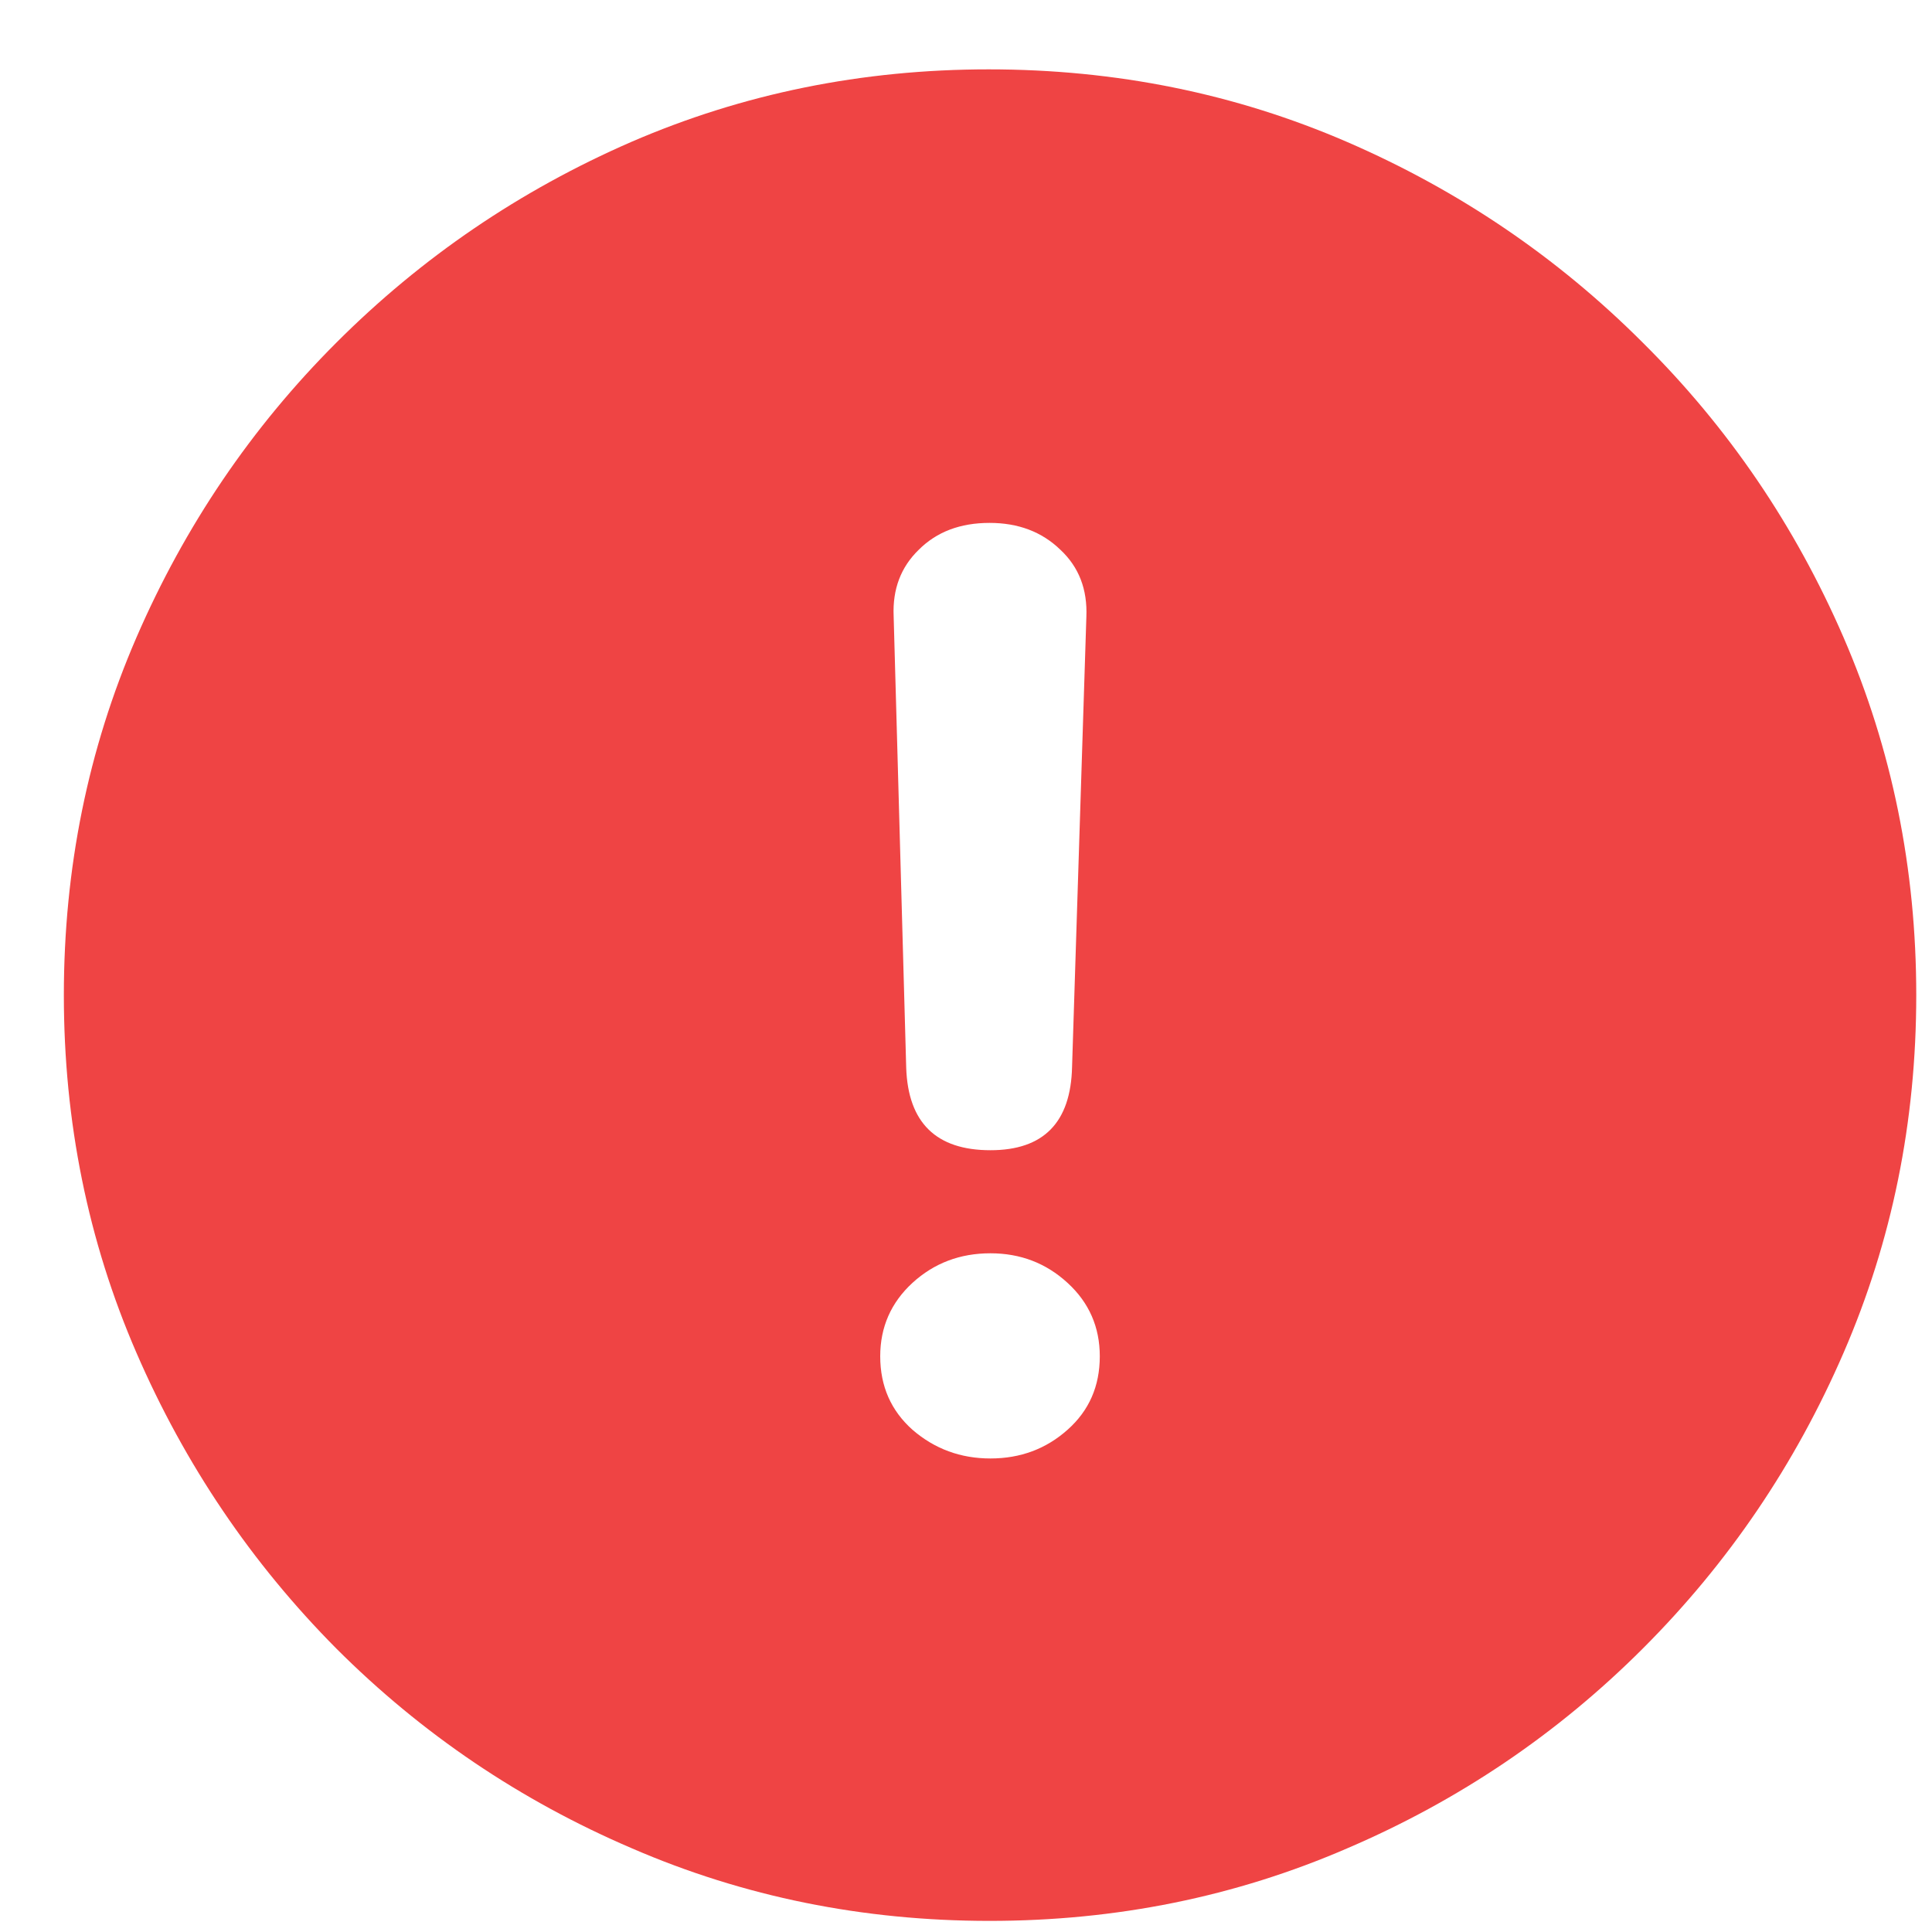
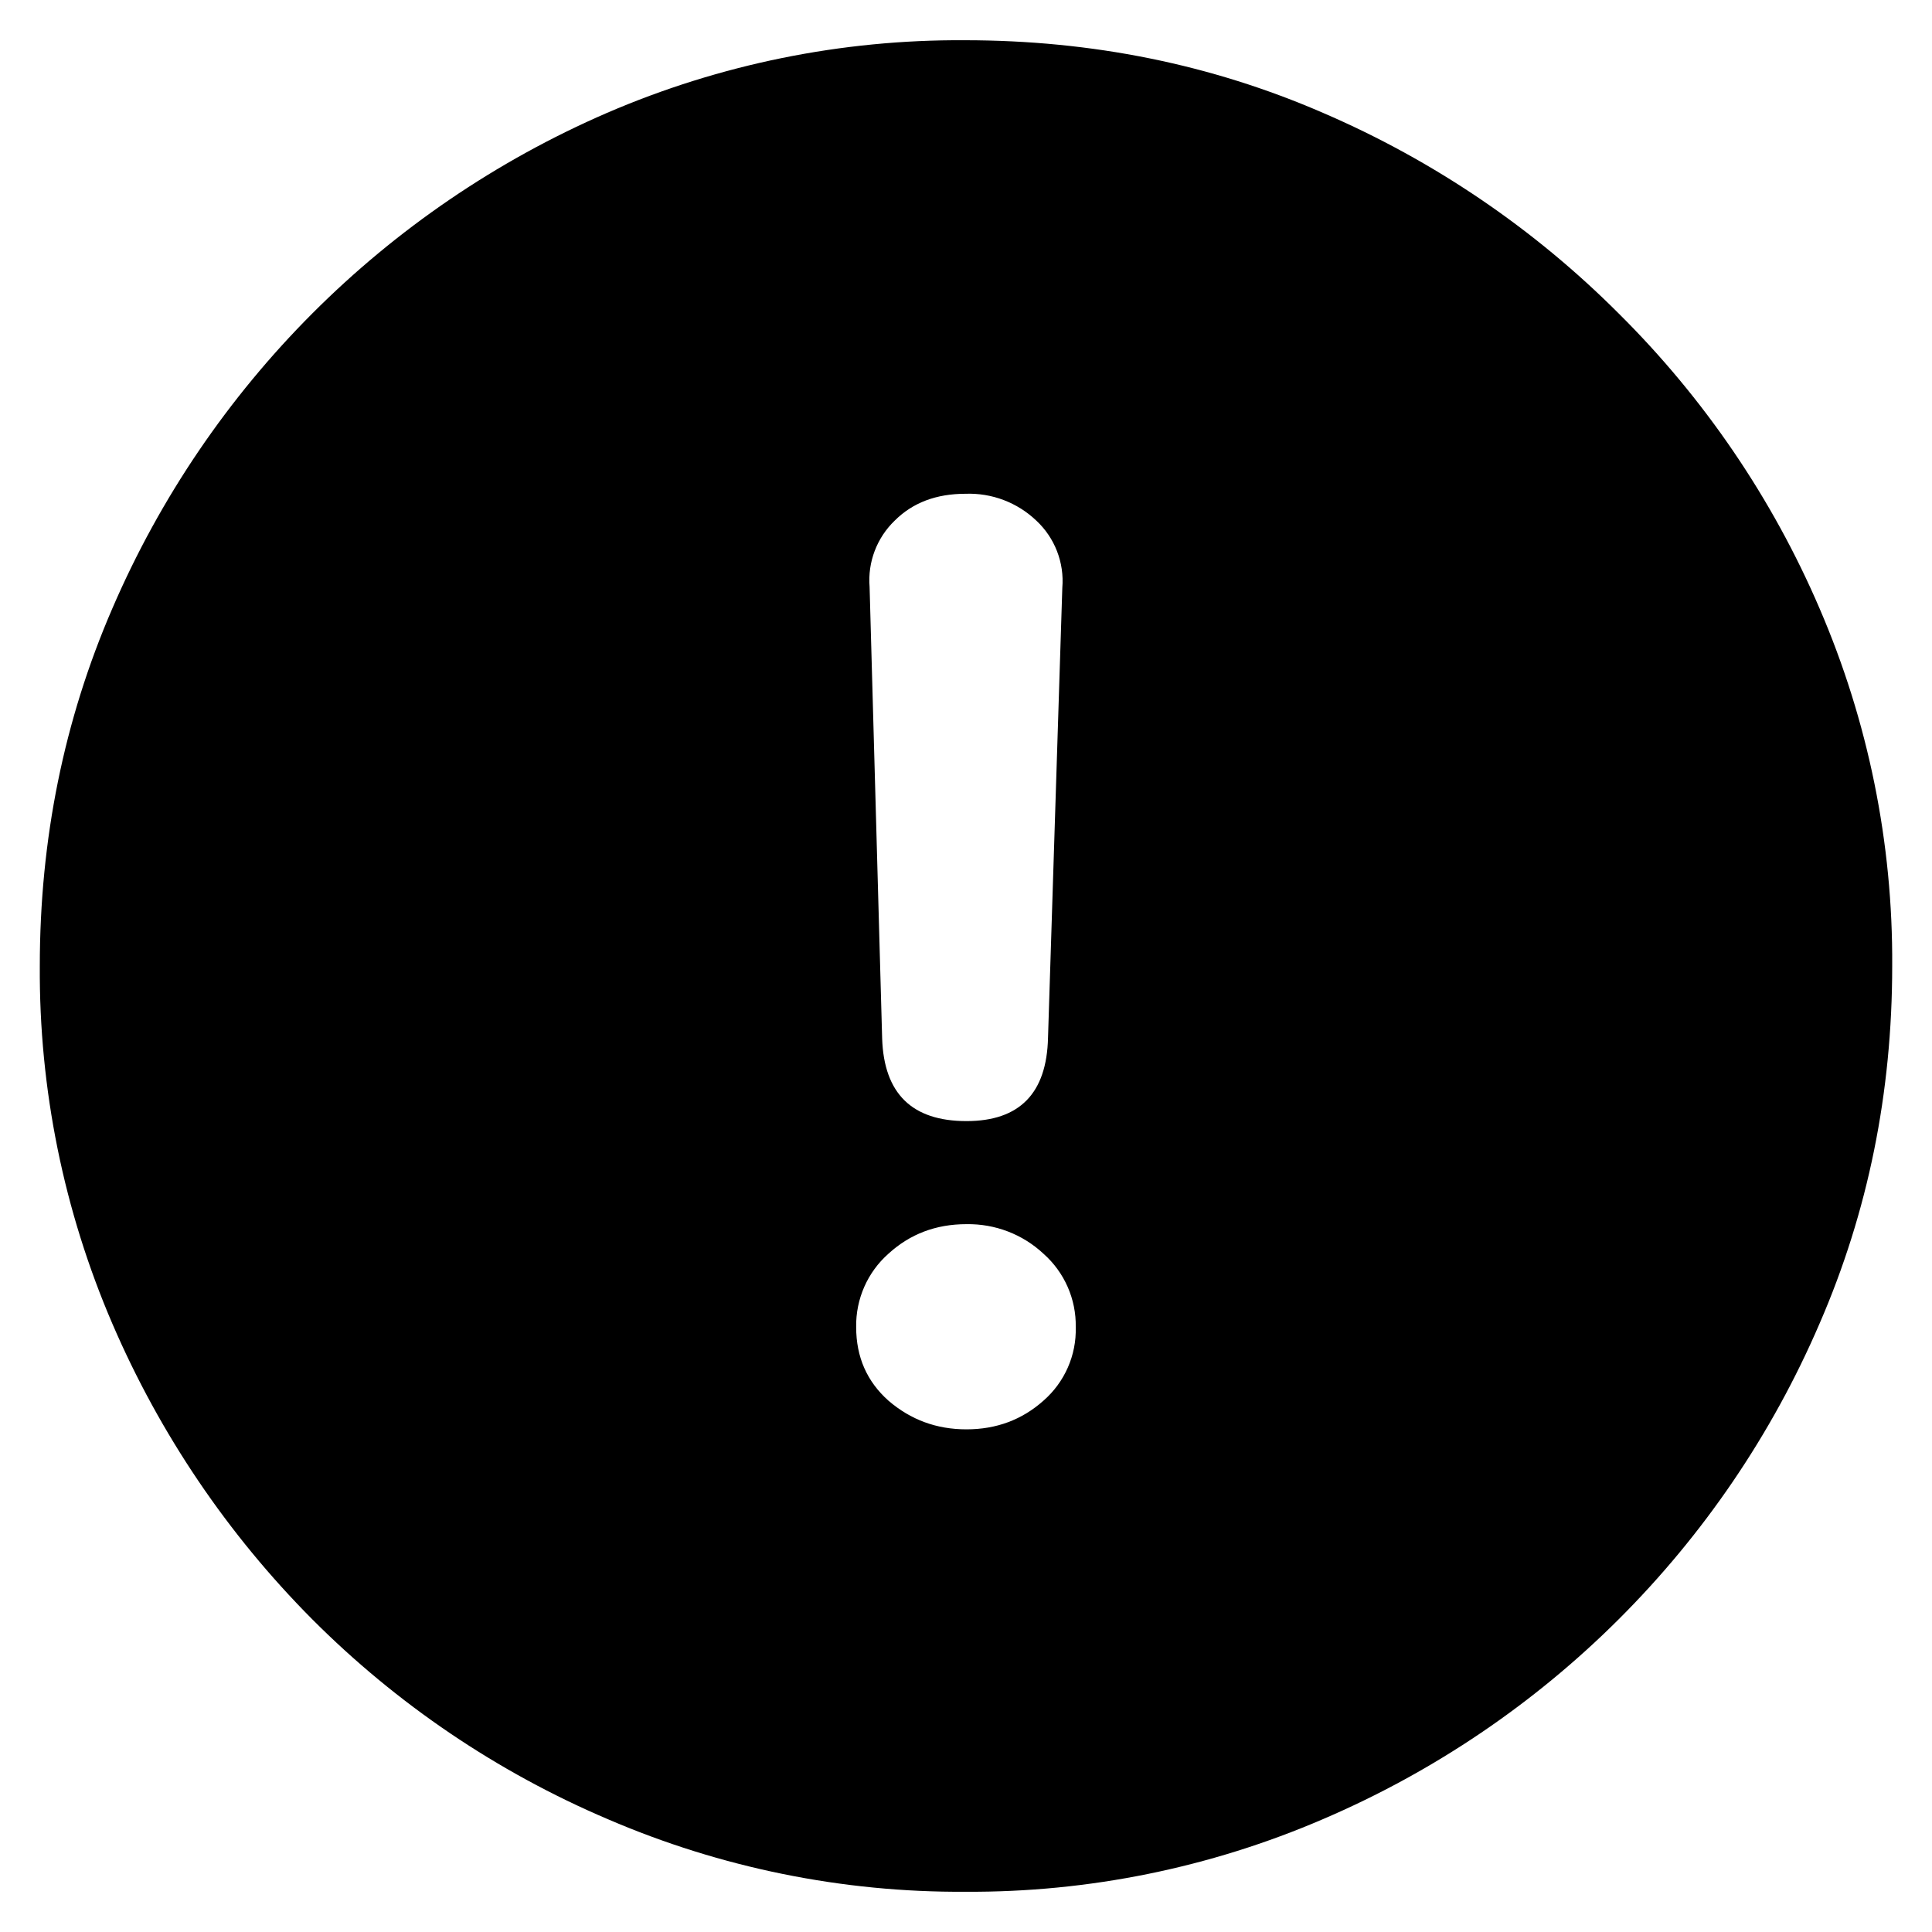
- <svg xmlns="http://www.w3.org/2000/svg" width="20" height="20" viewBox="0 0 20 20" fill="none">
-   <path d="M10.244 19.885C8.933 19.885 7.699 19.635 6.542 19.134C5.386 18.639 4.365 17.949 3.481 17.065C2.603 16.18 1.913 15.16 1.412 14.003C0.911 12.847 0.661 11.613 0.661 10.302C0.661 8.991 0.911 7.757 1.412 6.6C1.913 5.444 2.603 4.426 3.481 3.548C4.365 2.663 5.383 1.971 6.533 1.47C7.69 0.969 8.924 0.718 10.235 0.718C11.552 0.718 12.789 0.969 13.946 1.47C15.102 1.971 16.123 2.663 17.007 3.548C17.892 4.426 18.584 5.444 19.085 6.6C19.586 7.757 19.837 8.991 19.837 10.302C19.837 11.613 19.586 12.847 19.085 14.003C18.584 15.16 17.892 16.18 17.007 17.065C16.123 17.949 15.102 18.639 13.946 19.134C12.789 19.635 11.555 19.885 10.244 19.885ZM10.253 11.907C10.804 11.907 11.085 11.619 11.098 11.044L11.246 6.387C11.258 6.102 11.169 5.87 10.977 5.691C10.785 5.505 10.541 5.413 10.244 5.413C9.941 5.413 9.697 5.505 9.511 5.691C9.326 5.87 9.239 6.099 9.251 6.377L9.381 11.053C9.4 11.622 9.691 11.907 10.253 11.907ZM10.253 15.098C10.563 15.098 10.829 14.999 11.051 14.801C11.274 14.603 11.385 14.35 11.385 14.04C11.385 13.738 11.274 13.484 11.051 13.28C10.829 13.076 10.563 12.974 10.253 12.974C9.938 12.974 9.669 13.076 9.446 13.28C9.224 13.484 9.112 13.738 9.112 14.04C9.112 14.35 9.224 14.603 9.446 14.801C9.675 14.999 9.944 15.098 10.253 15.098Z" fill="#EF4444" />
+ <svg xmlns="http://www.w3.org/2000/svg" width="100%" height="100%" viewBox="0 0 20 20" version="1.1" xml:space="preserve" style="fill-rule:evenodd;clip-rule:evenodd;stroke-linejoin:round;stroke-miterlimit:2;">
+   <g transform="matrix(1,0,0,1,-0.248993,-0.301507)">
+     <path d="M10.244,19.885C8.971,19.893 7.711,19.637 6.542,19.134C5.398,18.647 4.359,17.944 3.481,17.064C2.605,16.183 1.903,15.145 1.412,14.004C0.909,12.835 0.653,11.575 0.661,10.302C0.661,8.991 0.911,7.757 1.412,6.6C2.403,4.301 4.235,2.465 6.533,1.47C7.702,0.966 8.962,0.71 10.235,0.718C11.552,0.718 12.789,0.968 13.945,1.47C15.088,1.962 16.128,2.667 17.007,3.548C17.889,4.423 18.595,5.459 19.085,6.6C19.589,7.769 19.845,9.029 19.837,10.302C19.837,11.613 19.587,12.847 19.085,14.003C18.093,16.308 16.252,18.145 13.945,19.133C12.777,19.636 11.517,19.892 10.245,19.885L10.244,19.885ZM10.254,11.907C10.804,11.907 11.085,11.619 11.098,11.044L11.246,6.387C11.268,6.126 11.168,5.869 10.977,5.691C10.78,5.503 10.516,5.403 10.244,5.413C9.941,5.413 9.697,5.505 9.511,5.691C9.326,5.869 9.23,6.121 9.251,6.377L9.381,11.053C9.4,11.623 9.691,11.907 10.253,11.907L10.254,11.907ZM10.254,15.098C10.563,15.098 10.829,14.999 11.051,14.801C11.27,14.61 11.393,14.331 11.385,14.041C11.391,13.751 11.268,13.472 11.051,13.28C10.835,13.078 10.549,12.969 10.253,12.974C9.938,12.974 9.669,13.076 9.446,13.28C9.229,13.472 9.107,13.75 9.112,14.04C9.112,14.35 9.224,14.603 9.446,14.801C9.676,14.999 9.944,15.098 10.253,15.098L10.254,15.098Z" style="fill-rule:nonzero;" />
+   </g>
</svg>
